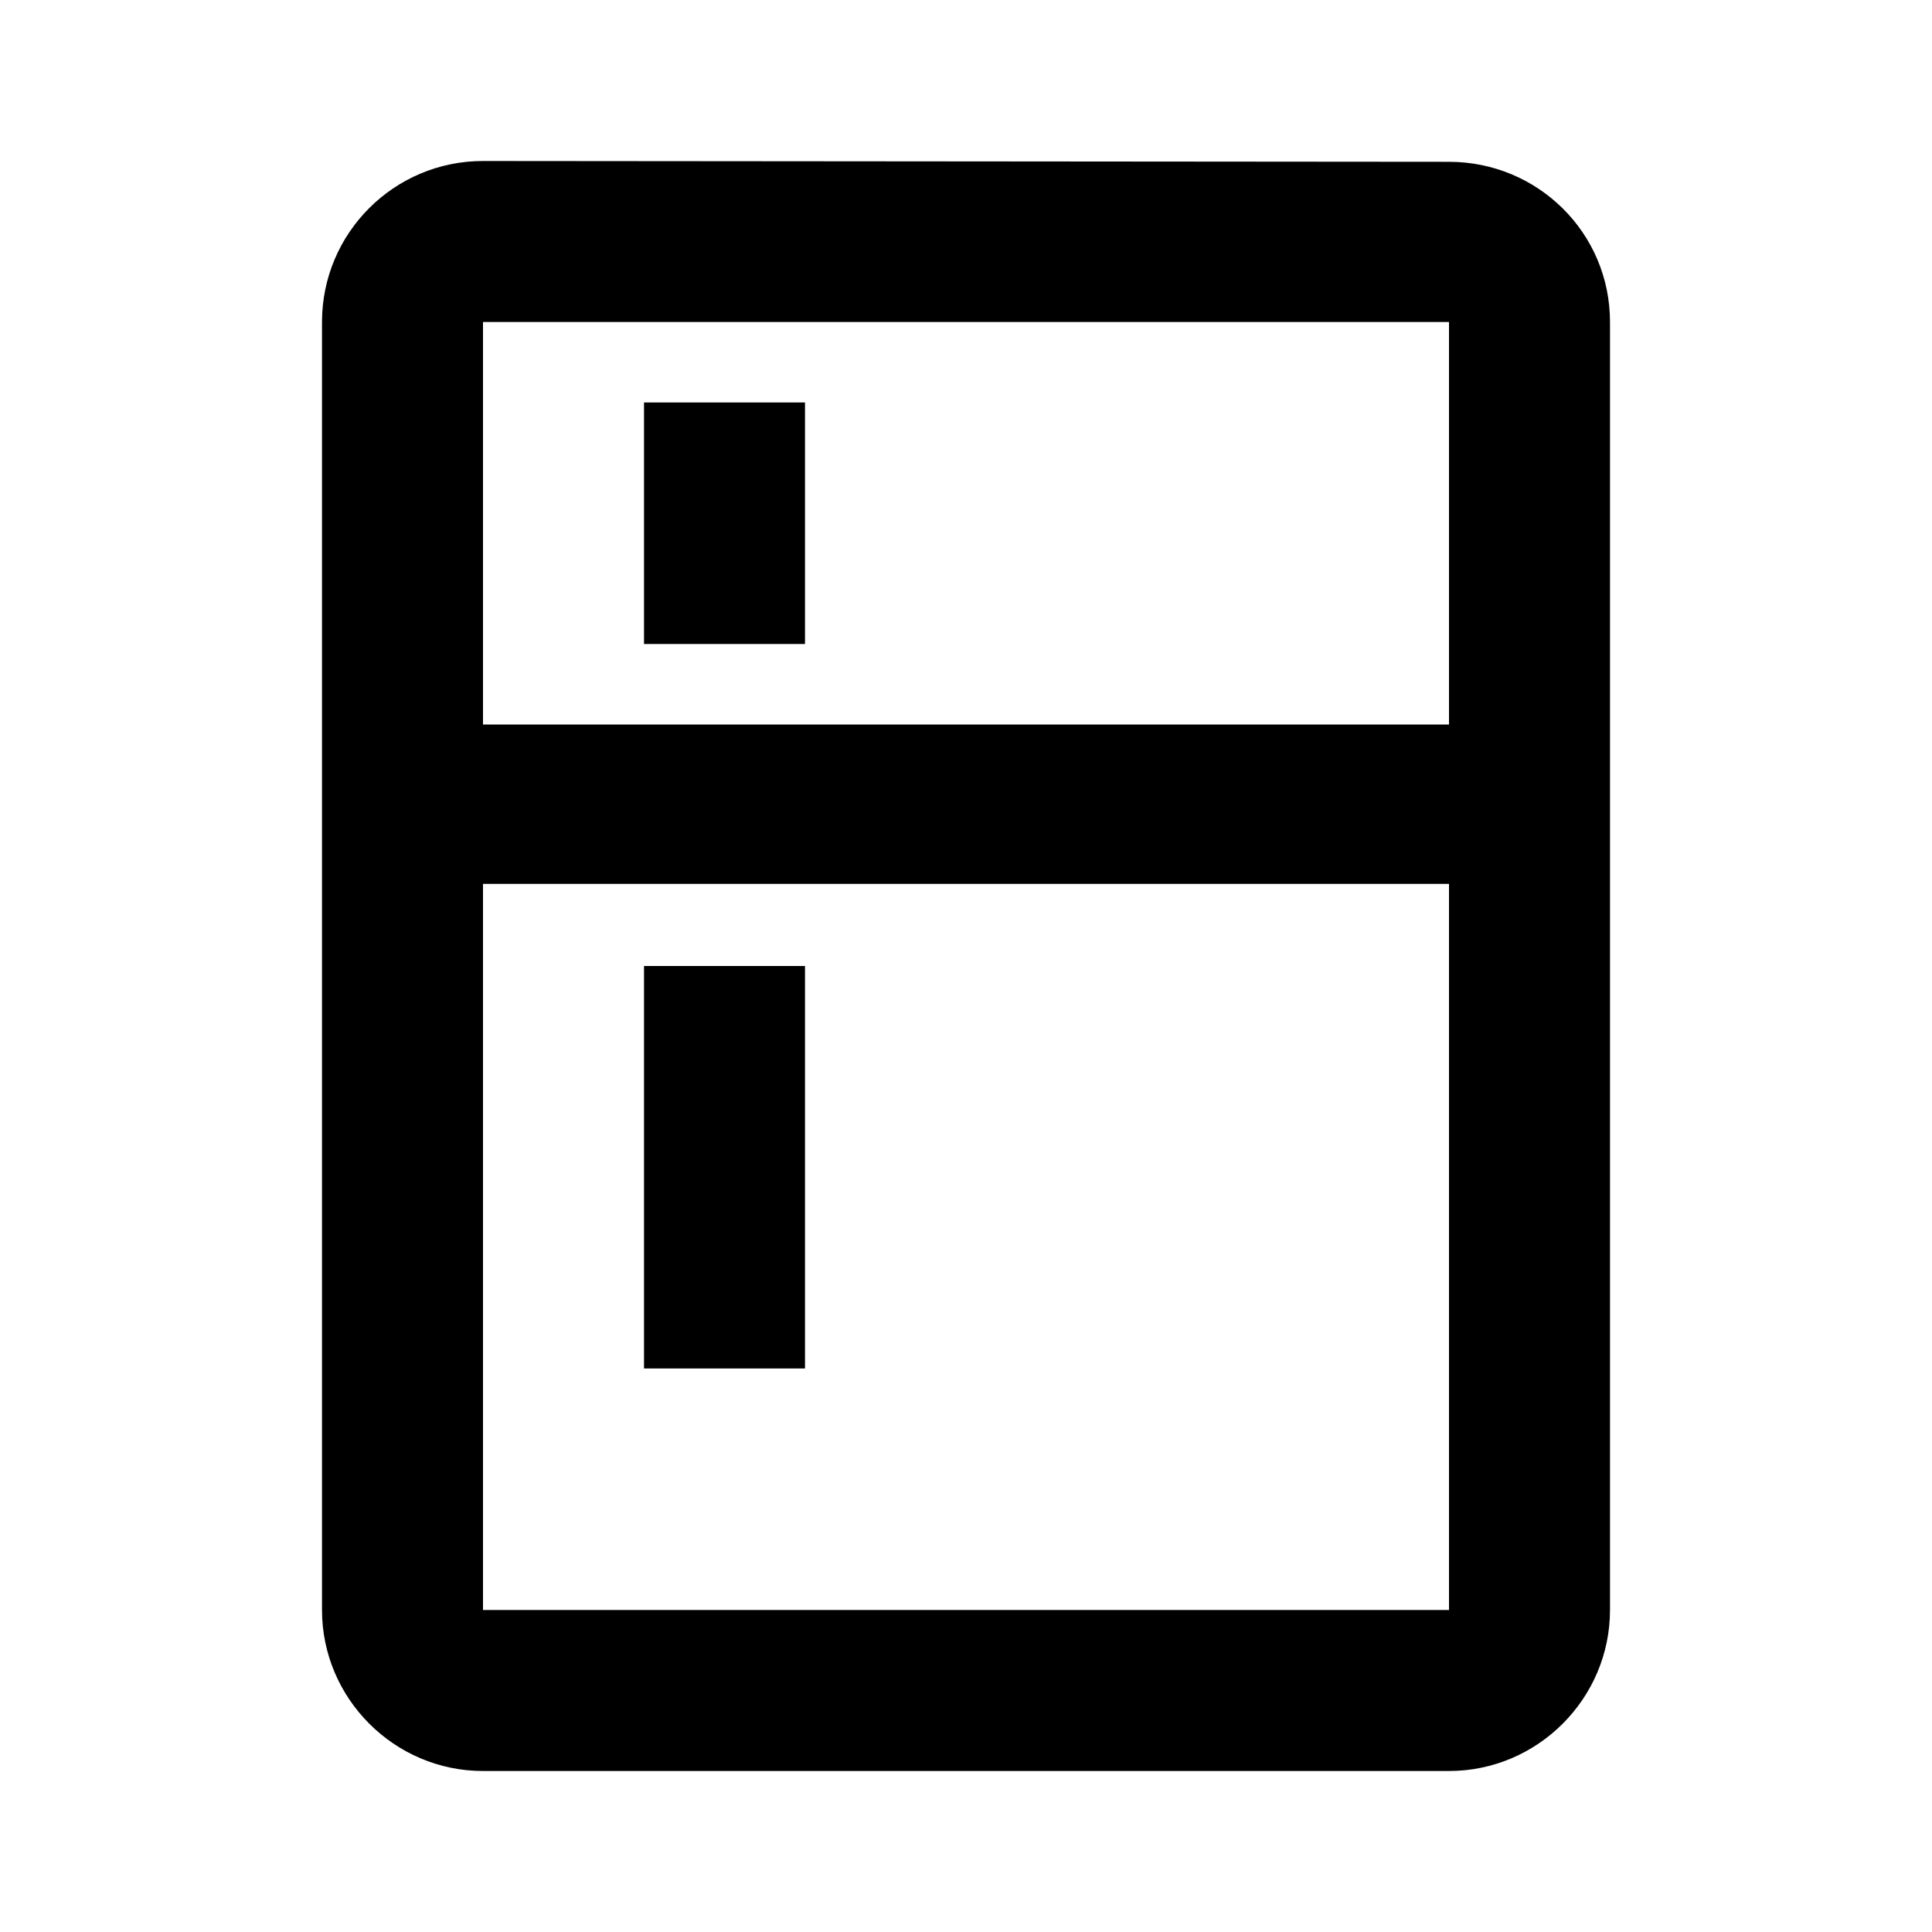
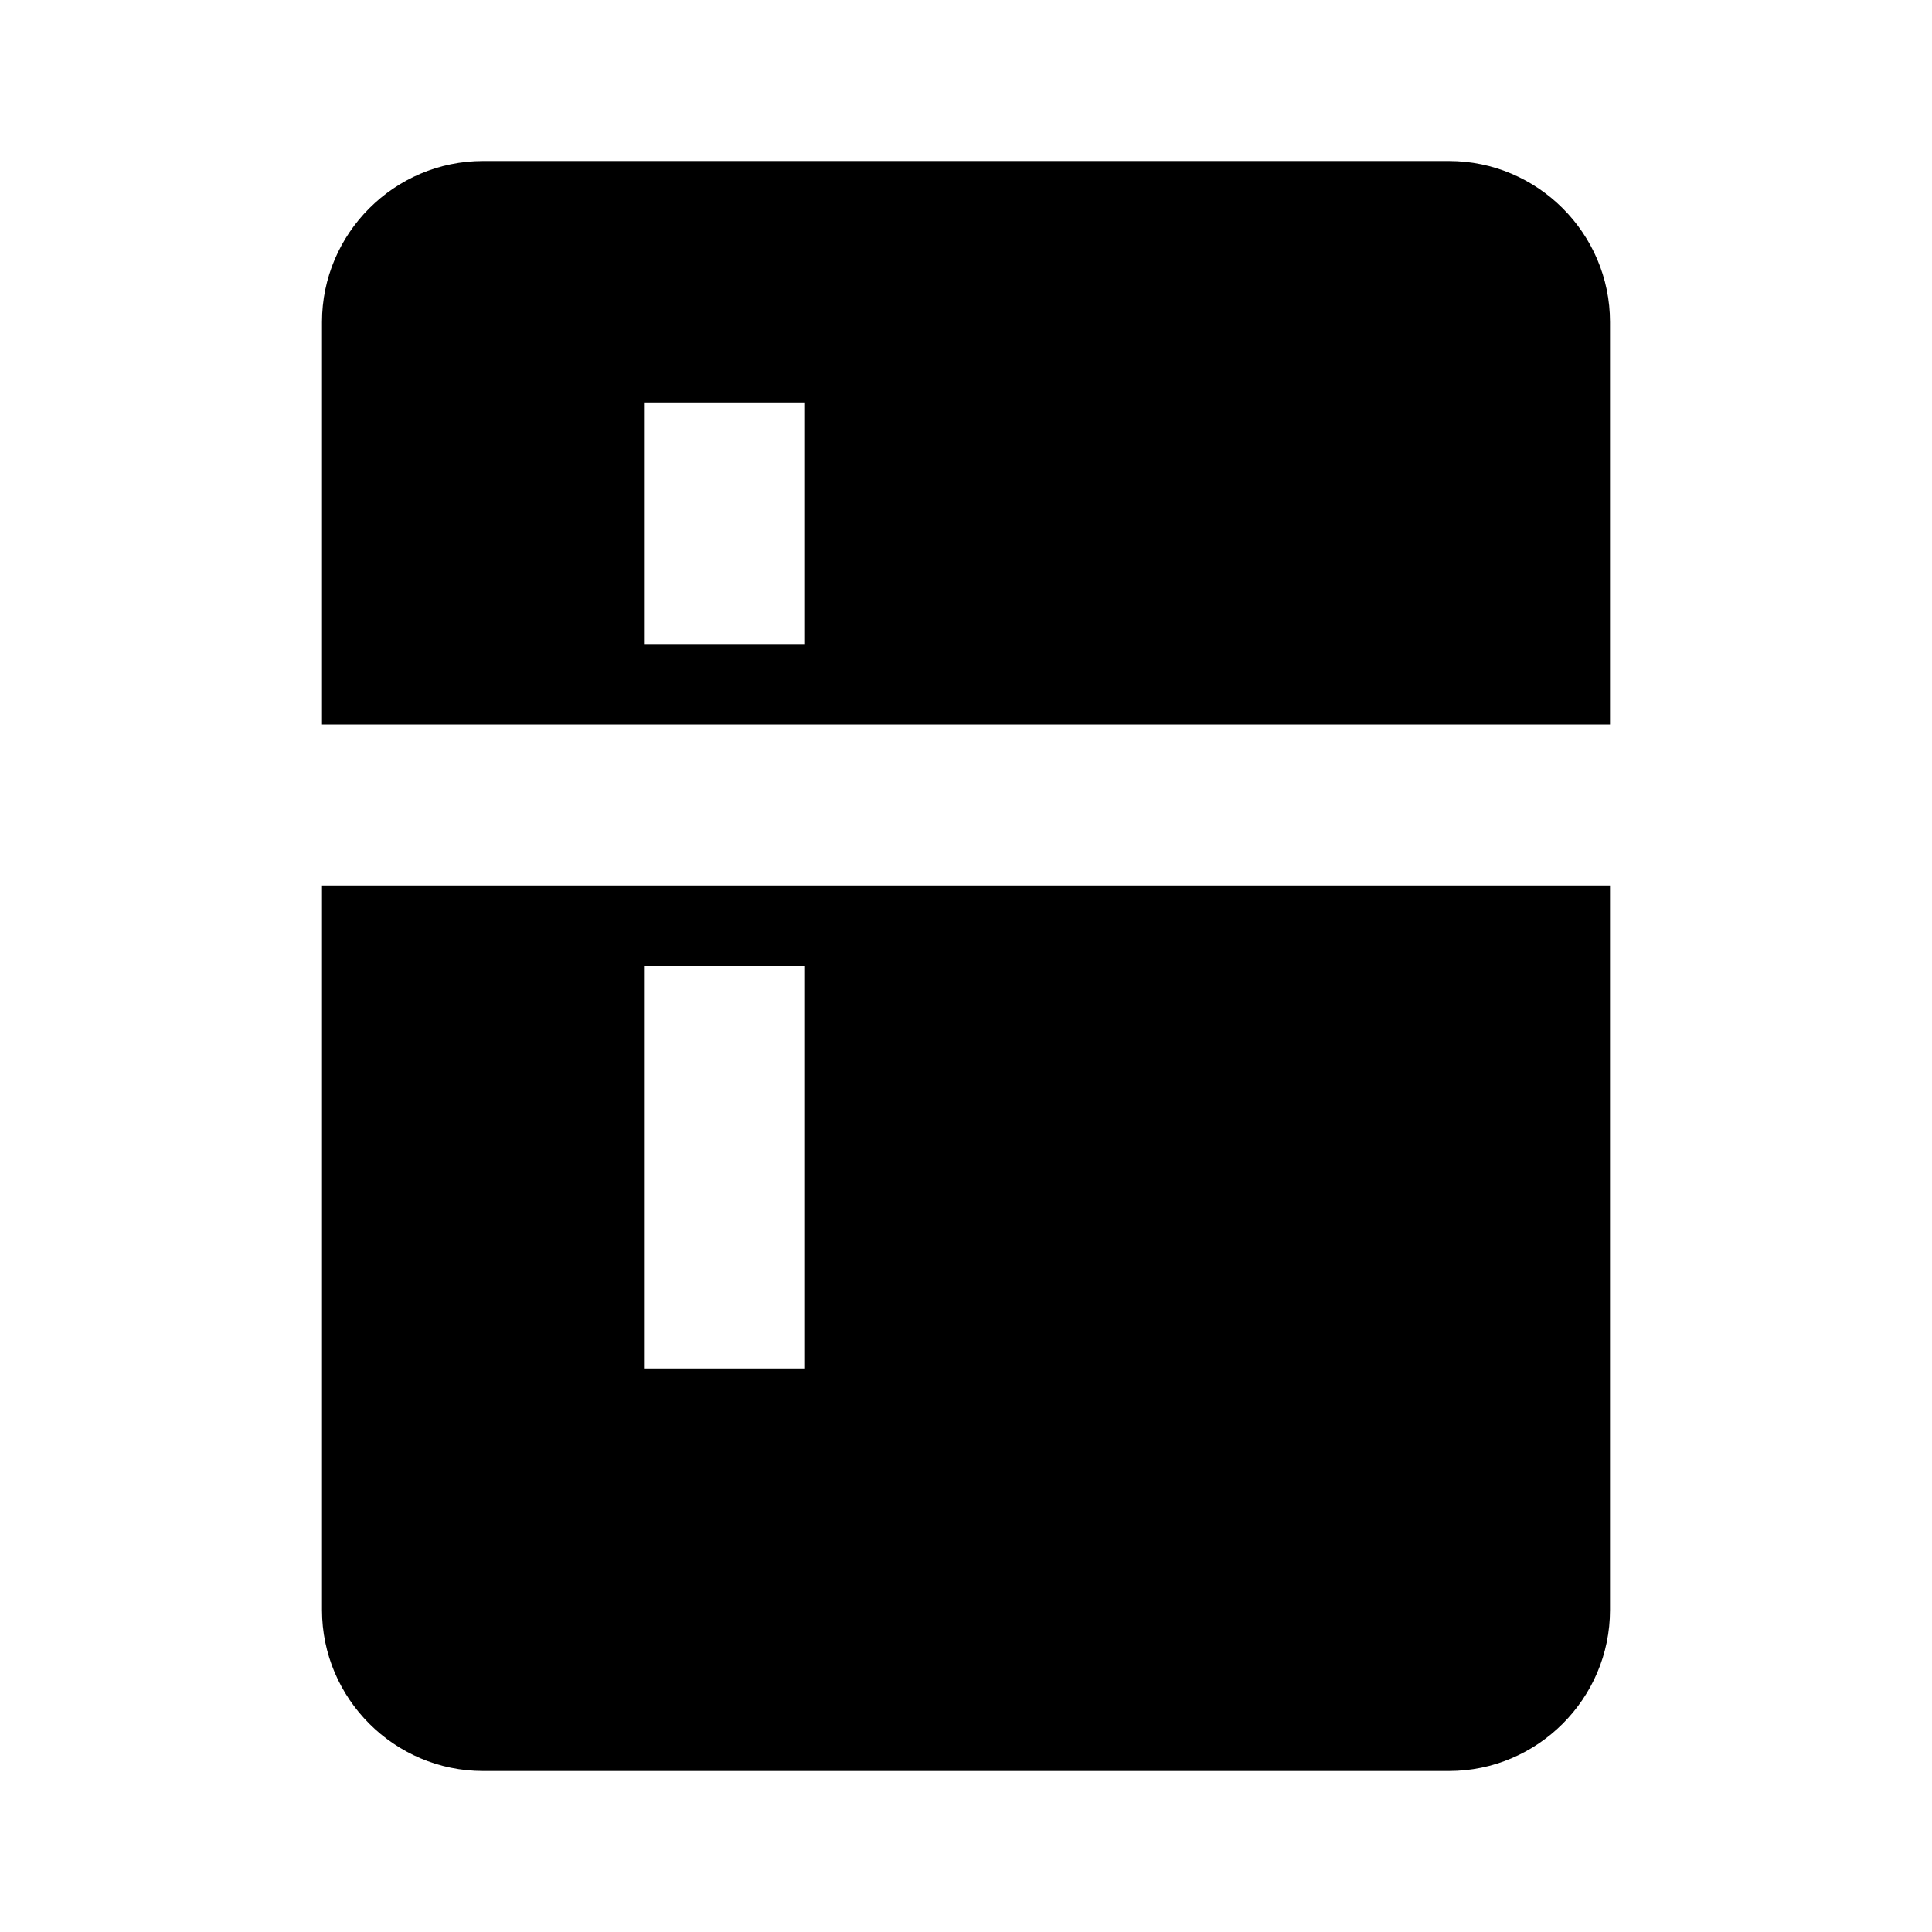
<svg xmlns="http://www.w3.org/2000/svg" width="24" height="24" viewBox="0 0 24 24">
-   <path d="M18 2.01 6 2a2 2 0 0 0-2 2v16c0 1.1.9 2 2 2h12c1.1 0 2-.9 2-2V4c0-1.11-.9-1.99-2-1.99zM18 20H6v-9.02h12V20zm0-11H6V4h12v5zM8 5h2v3H8zm0 7h2v5H8z" />
+   <path d="M20 9V4c0-1.1-.9-2-2-2H6c-1.1 0-2 .9-2 2v5h16zM8 5h2v3H8V5zm-4 6v9c0 1.1.9 2 2 2h12c1.1 0 2-.9 2-2v-9H4zm6 6H8v-5h2v5z" />
</svg>
